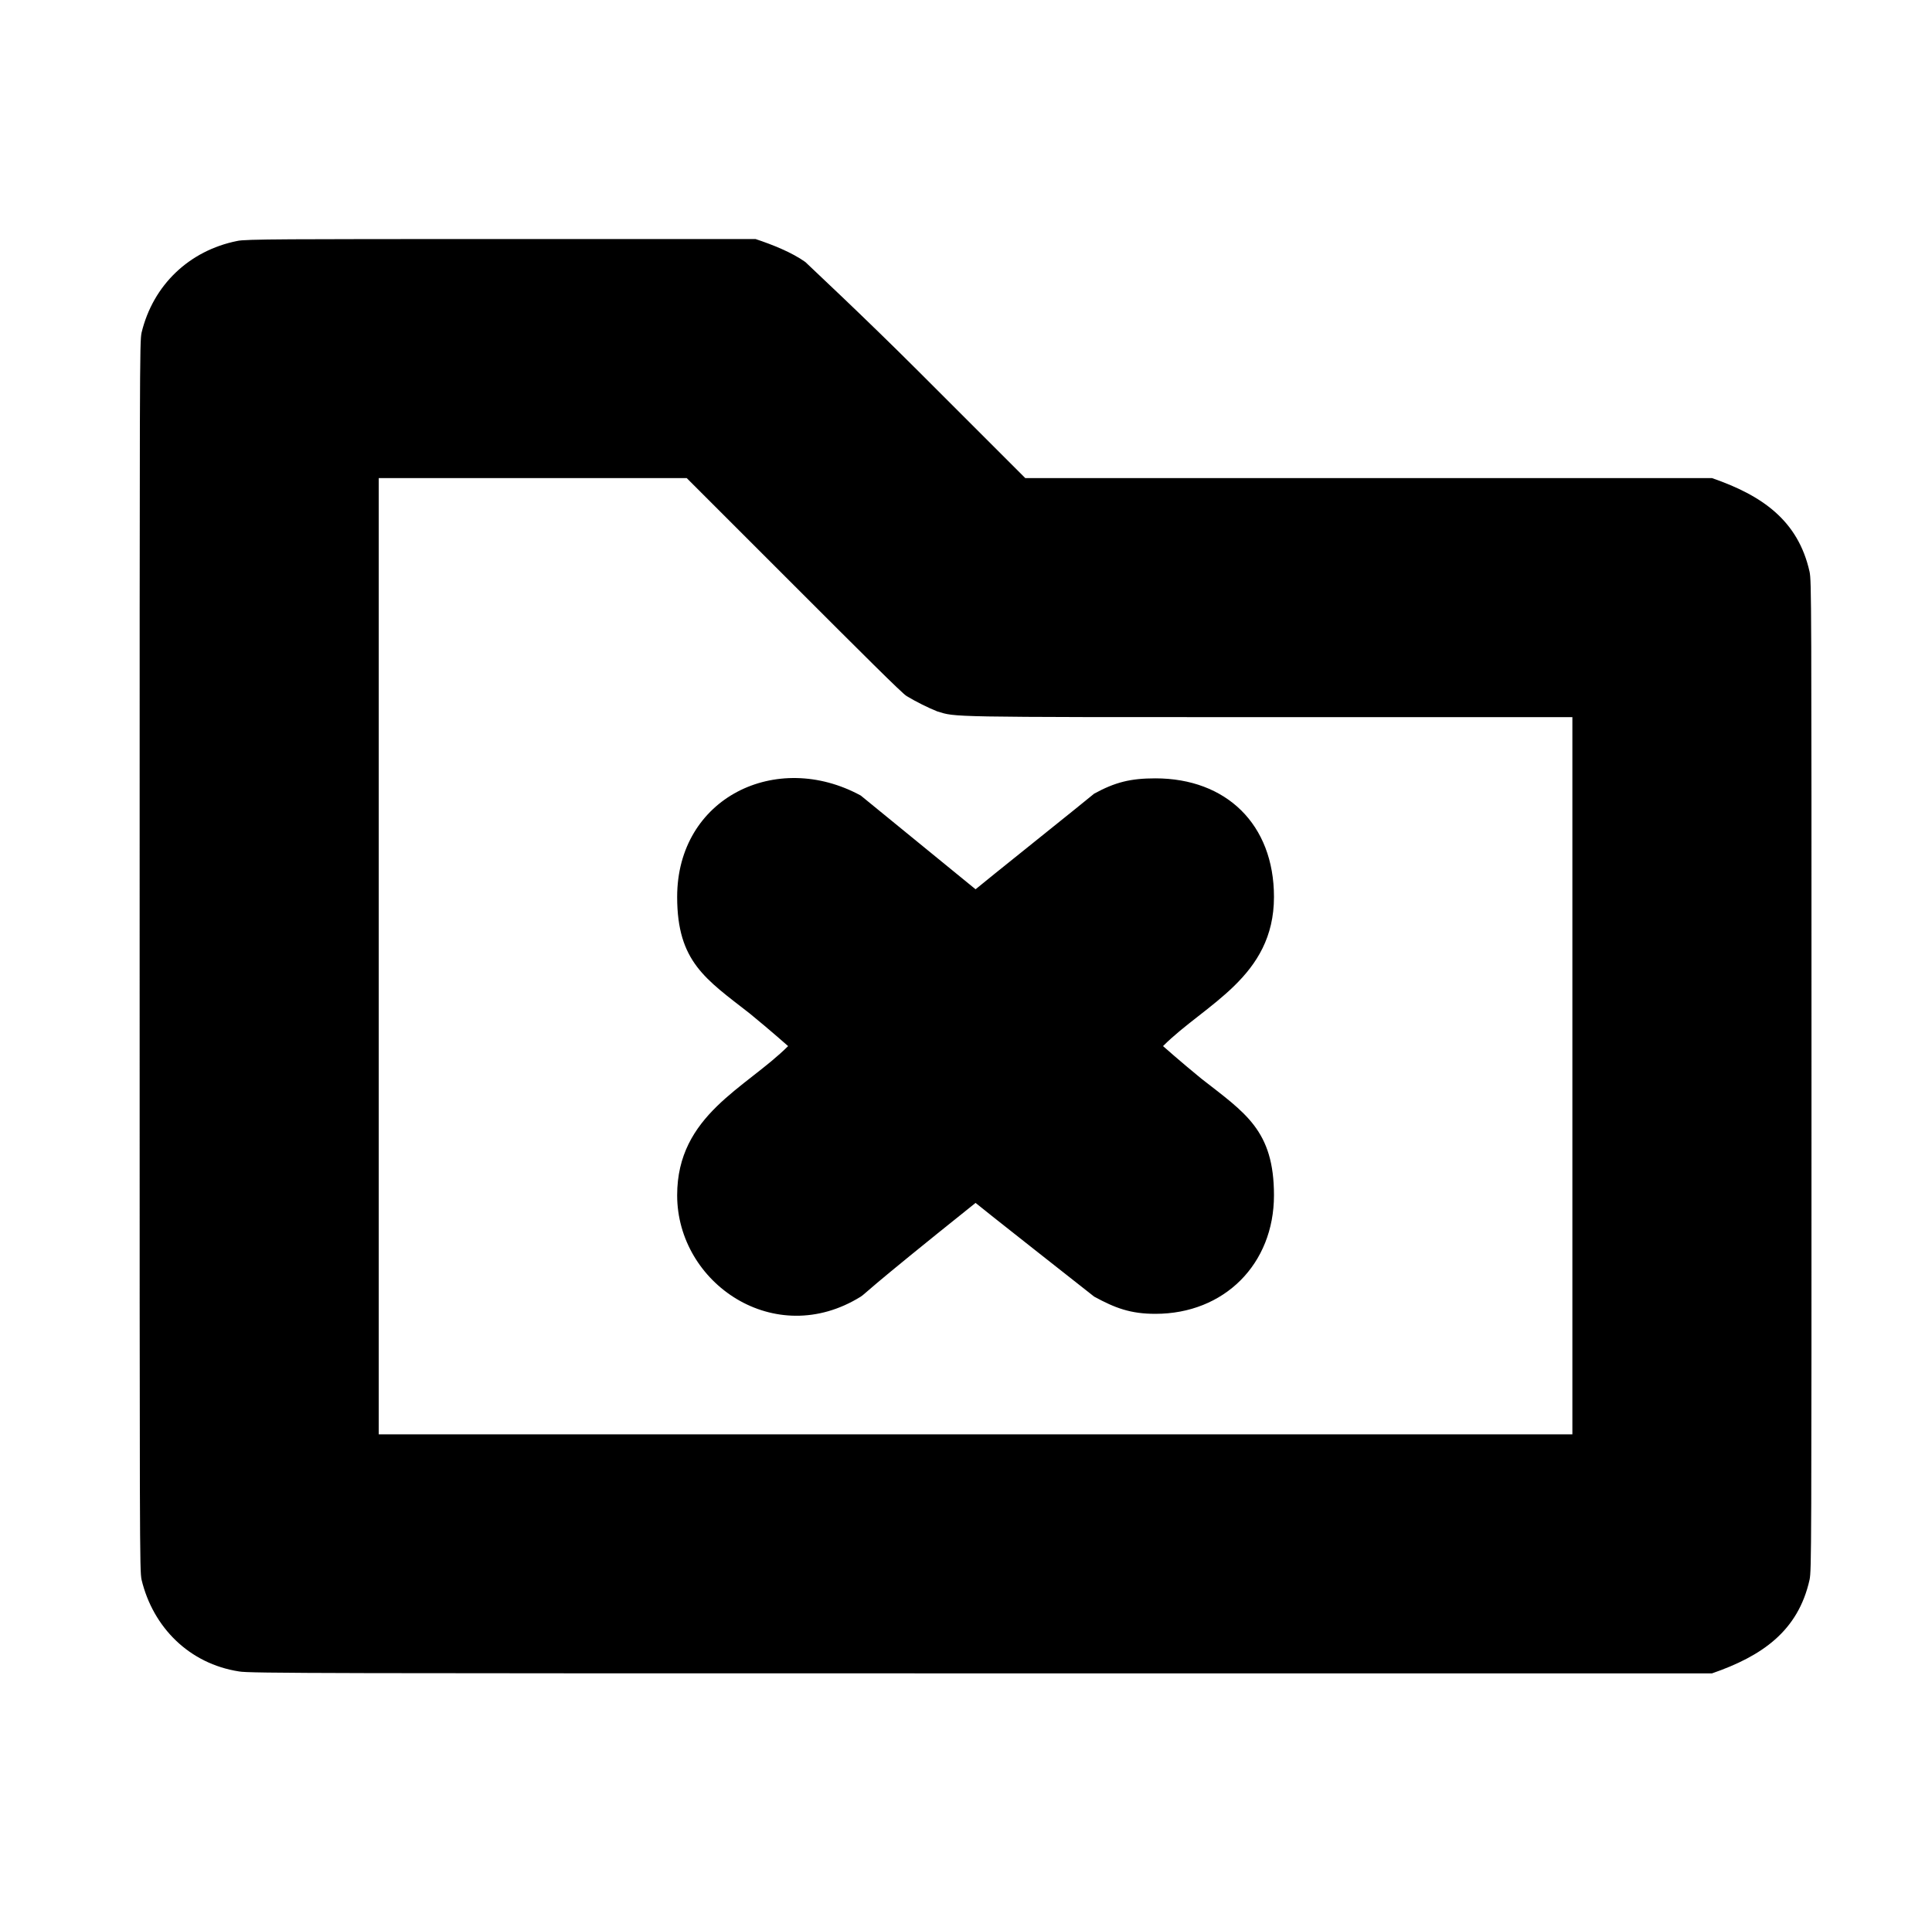
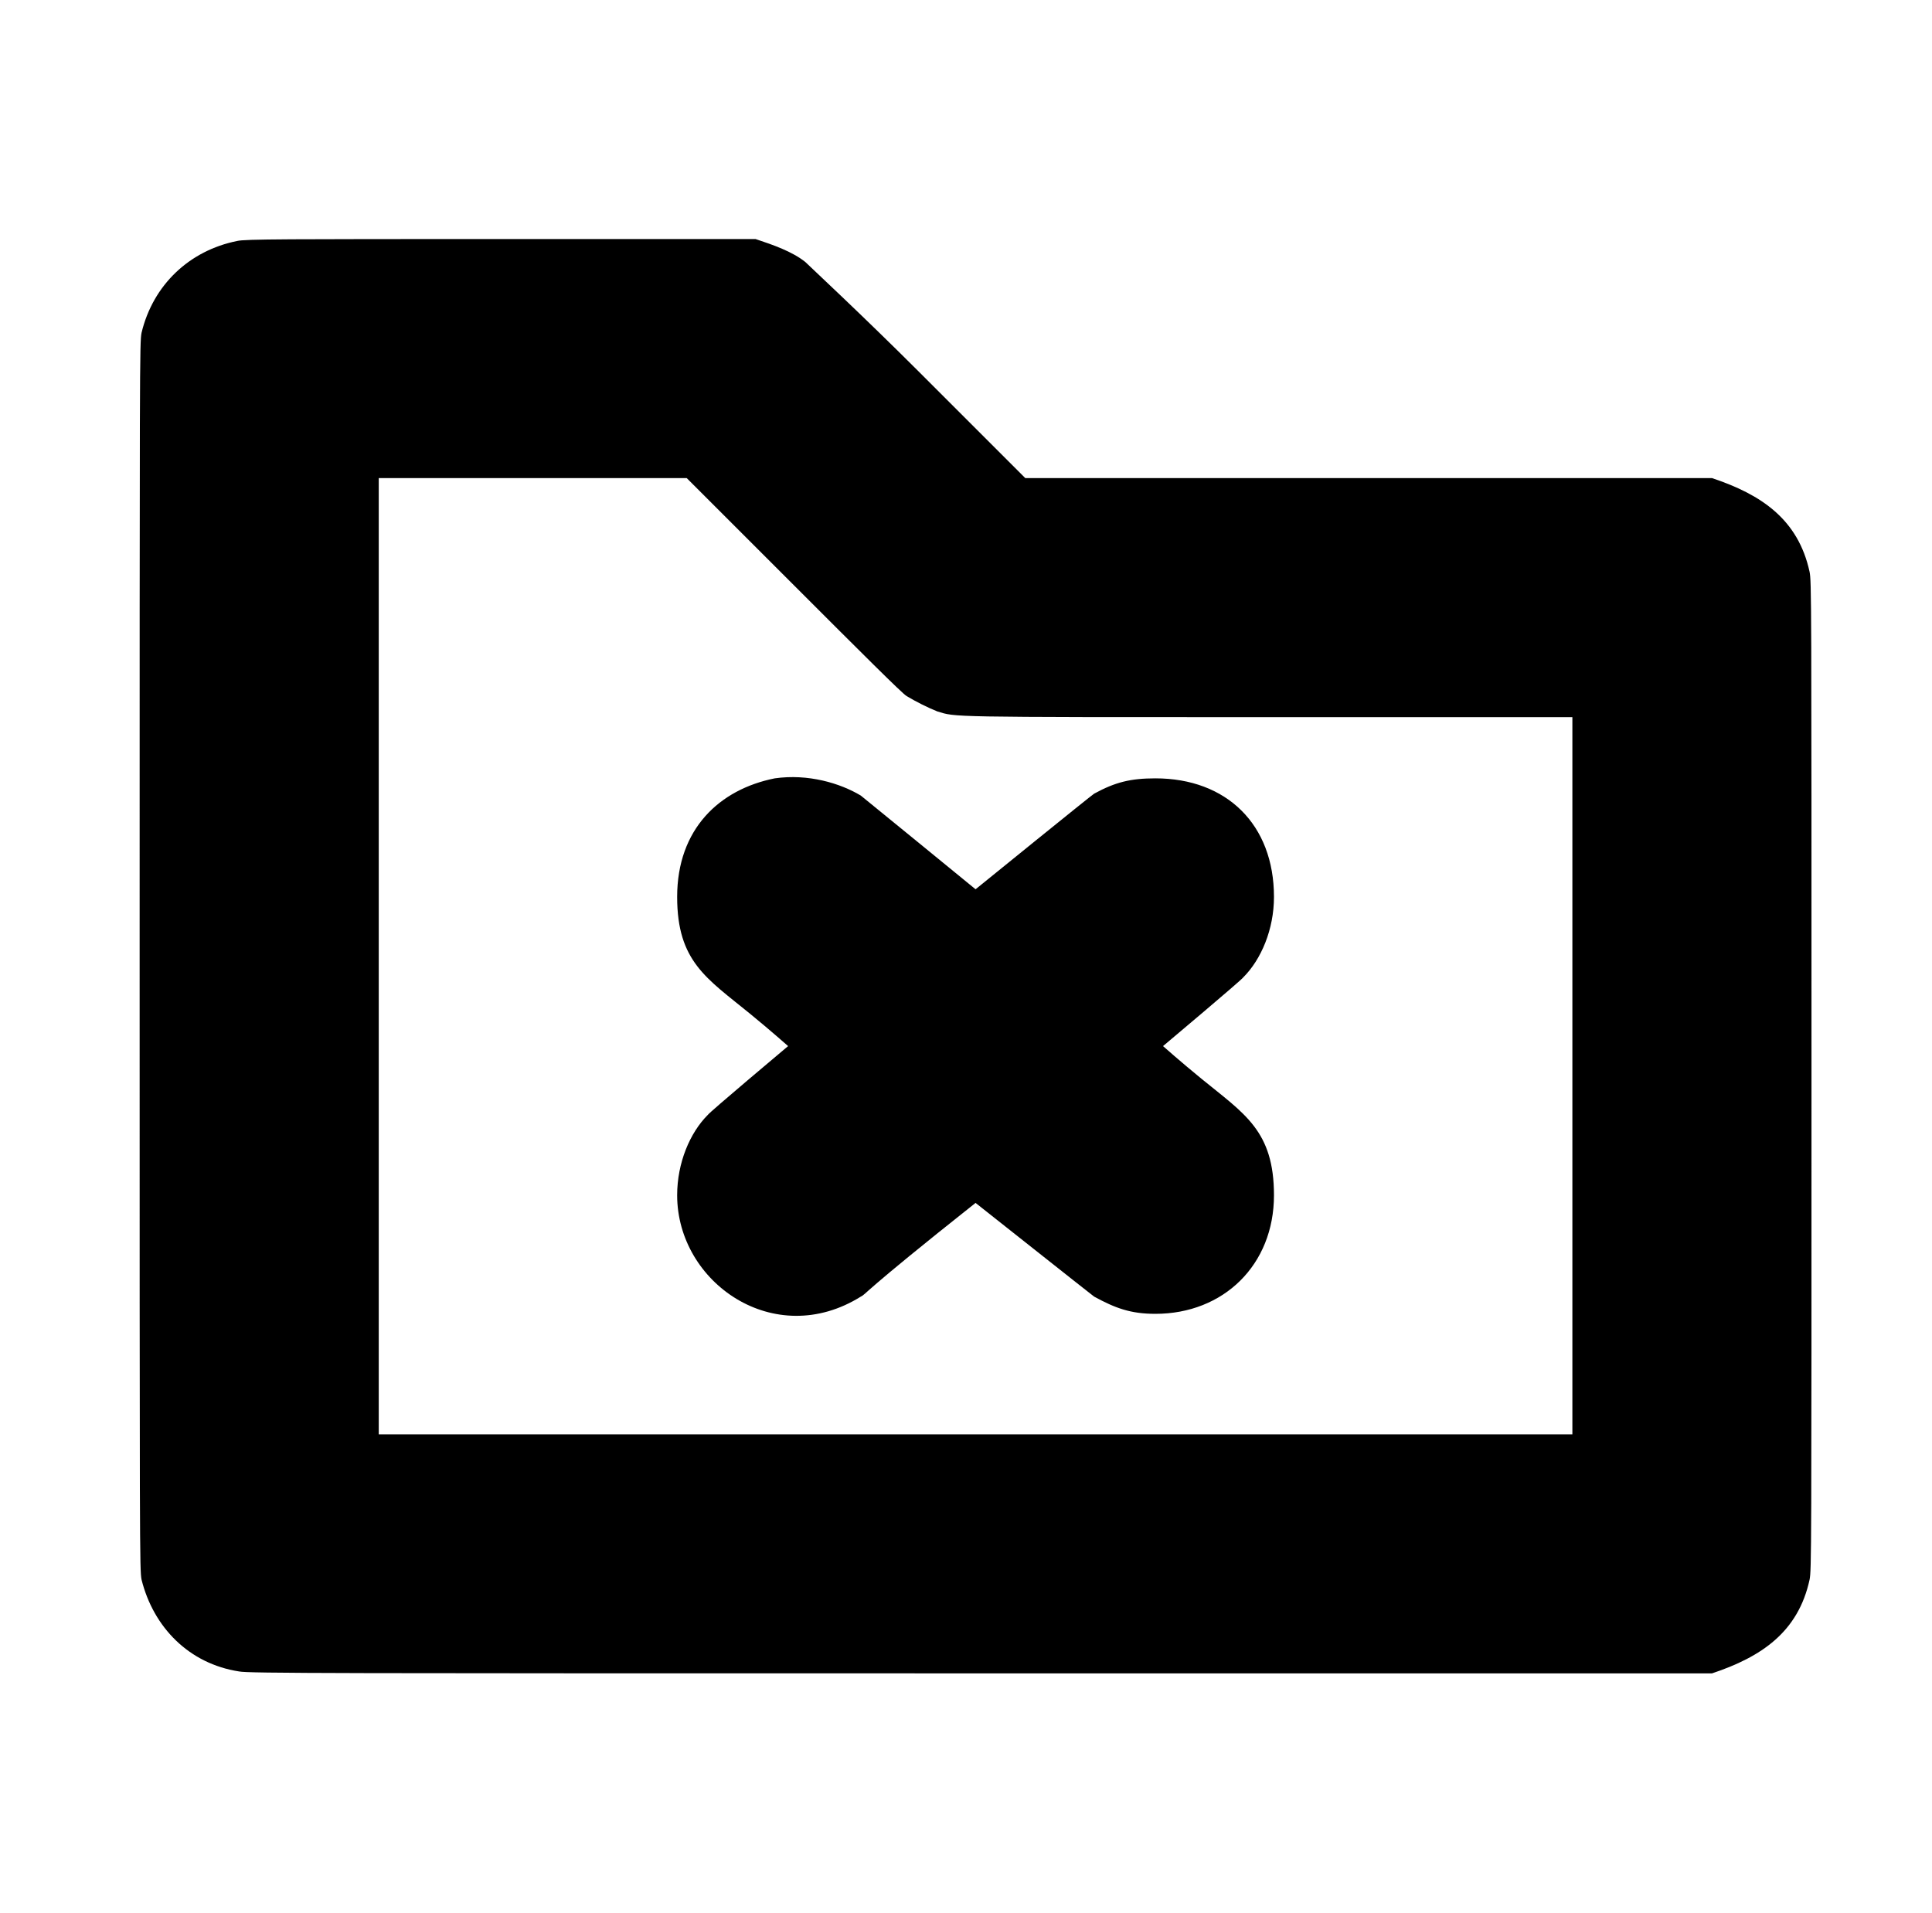
<svg xmlns="http://www.w3.org/2000/svg" version="1.1" viewBox="-10 0 1010 1000">
  <g transform="matrix(1 0 0 -1 0 800)">
-     <path fill="currentColor" d="M114 674c4 1 26 1 138 1h133c9 -3 19 -7 26 -12c2 -2 30 -28 60 -58l55 -55h359c26 -9 45 -22 51 -49c1 -5 1 -13 1 -263s0 -259 -1 -264c-6 -27 -25 -40 -51 -49h-383c-339 0 -382 0 -387 1c-26 4 -45 23 -51 48c-1 5 -1 15 -1 326s0 321 1 326c6 25 25 43 50 48z M188 550v-500h624v375h-158c-171 0 -164 0 -174 3c-5 2 -11 5 -16 8c-2 1 -24 23 -59 58l-56 56h-161zM344 175c0 42 36 56 58 78c0 0 -9 8 -20 17c-23 18 -38 27 -38 61c0 52 52 77 96 53l60 -49c1 1 61 49 62 50c11 6 19 8 32 8c37 0 62 -24 62 -62c0 -42 -36 -56 -58 -78 c0 0 9 -8 20 -17c23 -18 38 -27 38 -61c0 -36 -26 -62 -62 -62c-13 0 -21 3 -32 9c0 0 -61 48 -62 49c-60 -48 -57 -47 -60 -49c-45 -28 -96 7 -96 53z" />
+     <path fill="currentColor" d="M114 674c4 1 26 1 138 1h133c9.276 -3.092 19.135 -6.508 26 -12c2 -2 30 -28 60 -58l55 -55h359c25.807 -8.602 45.036 -21.568 51 -49c1 -5 1 -13 1 -263s0 -259 -1 -264c-5.958 -27.405 -25.198 -40.399 -51 -49h-383c-339 0 -382 0 -387 1 c-26.177 4.027 -44.763 23.053 -51 48c-1 5 -1 15 -1 326s0 321 1 326c6 25 25 43 50 48zM188 550v-500h624v375h-158c-171 0 -164 0 -174 3c-5 2 -11 5 -16 8c-2 1 -24 23 -59 58l-56 56h-161zM395 393c-28.848 -5.77 -51 -26.409 -51 -62 c0 -33.828 15.46 -42.558 38 -61c11 -9 20 -17 20 -17c-0.971 -0.826 -41.388 -34.776 -42 -36c-9.306 -9.306 -16 -25.032 -16 -42c0 -45.761 50.909 -81.182 96 -53c3.128 1.564 -0.394 1.101 60 49 c0.839 -0.645 61.597 -48.798 62 -49c11 -6 19 -9 32 -9c35.672 0 62 25.606 62 62c0 33.828 -15.46 42.558 -38 61c-11 9 -20 17 -20 17c0.971 0.826 41.388 34.776 42 36c9.306 9.306 16 25.032 16 42c0 37.925 -24.792 62 -62 62 c-13 0 -21 -2 -32 -8c-1.04 -0.52 -60.937 -49.121 -62 -50c0 0 -59.72 48.86 -60 49c-10.77 6.462 -27.503 11.5 -45 9z" />
  </g>
</svg>
